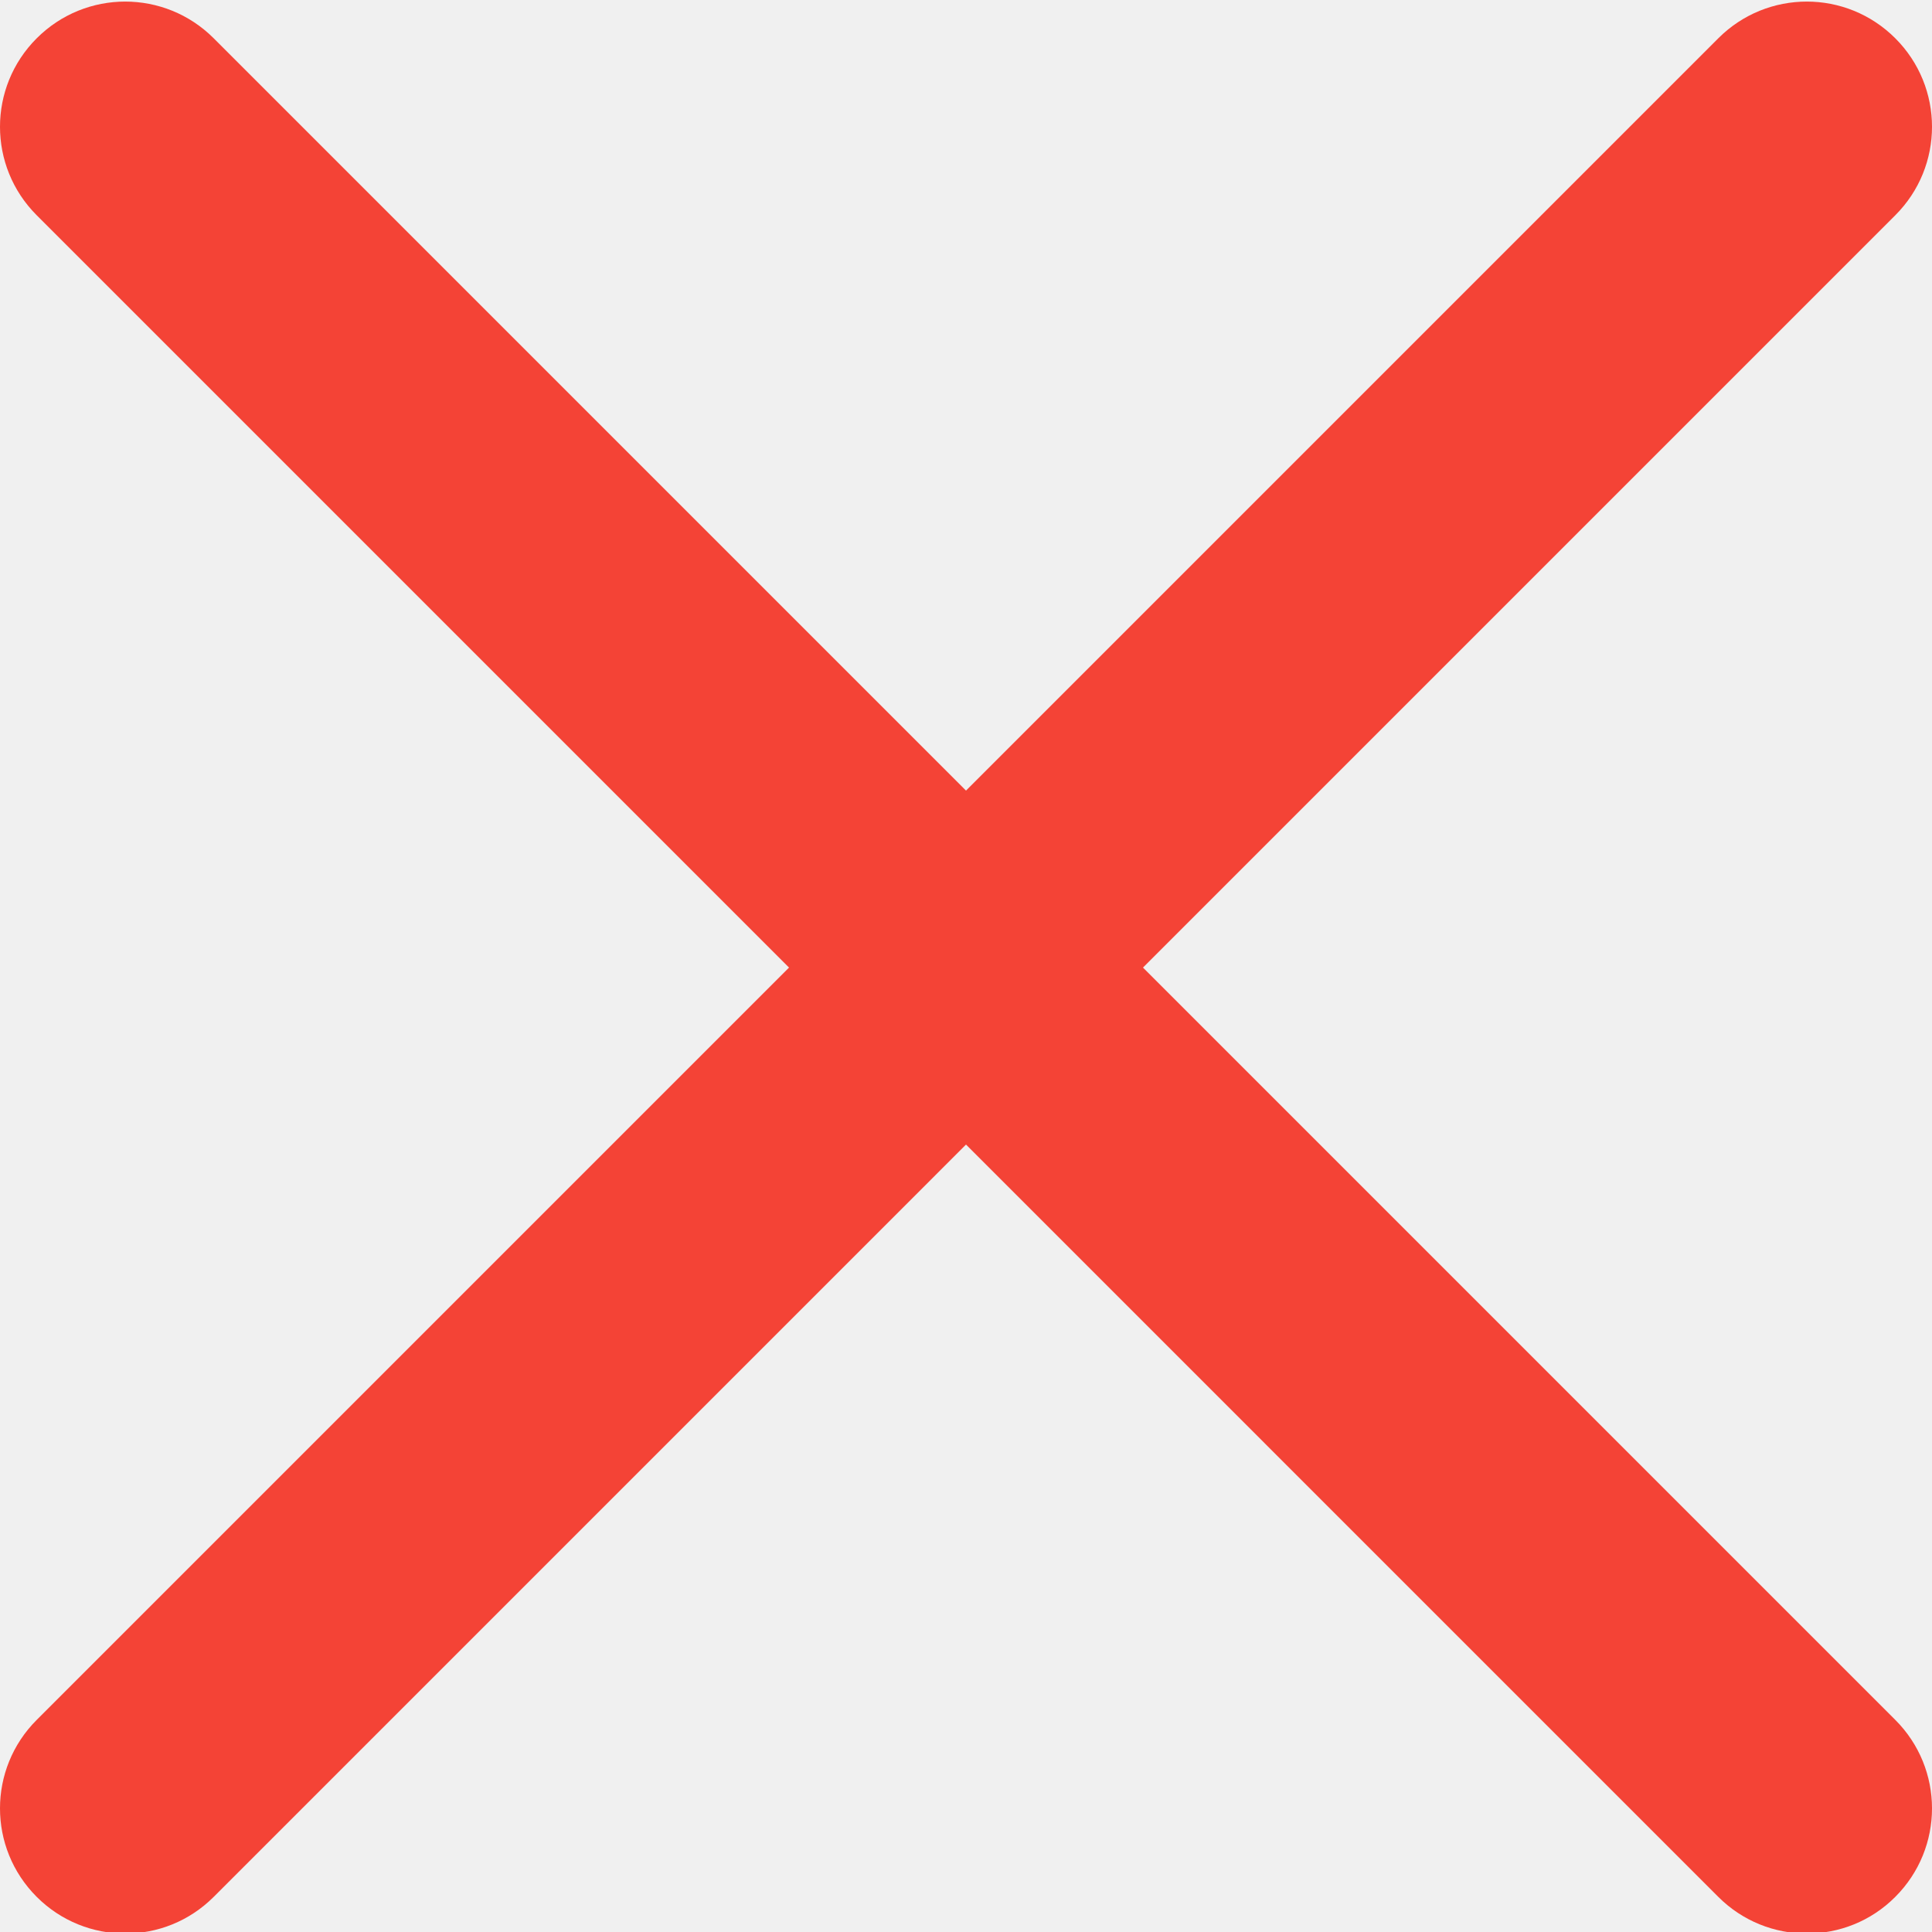
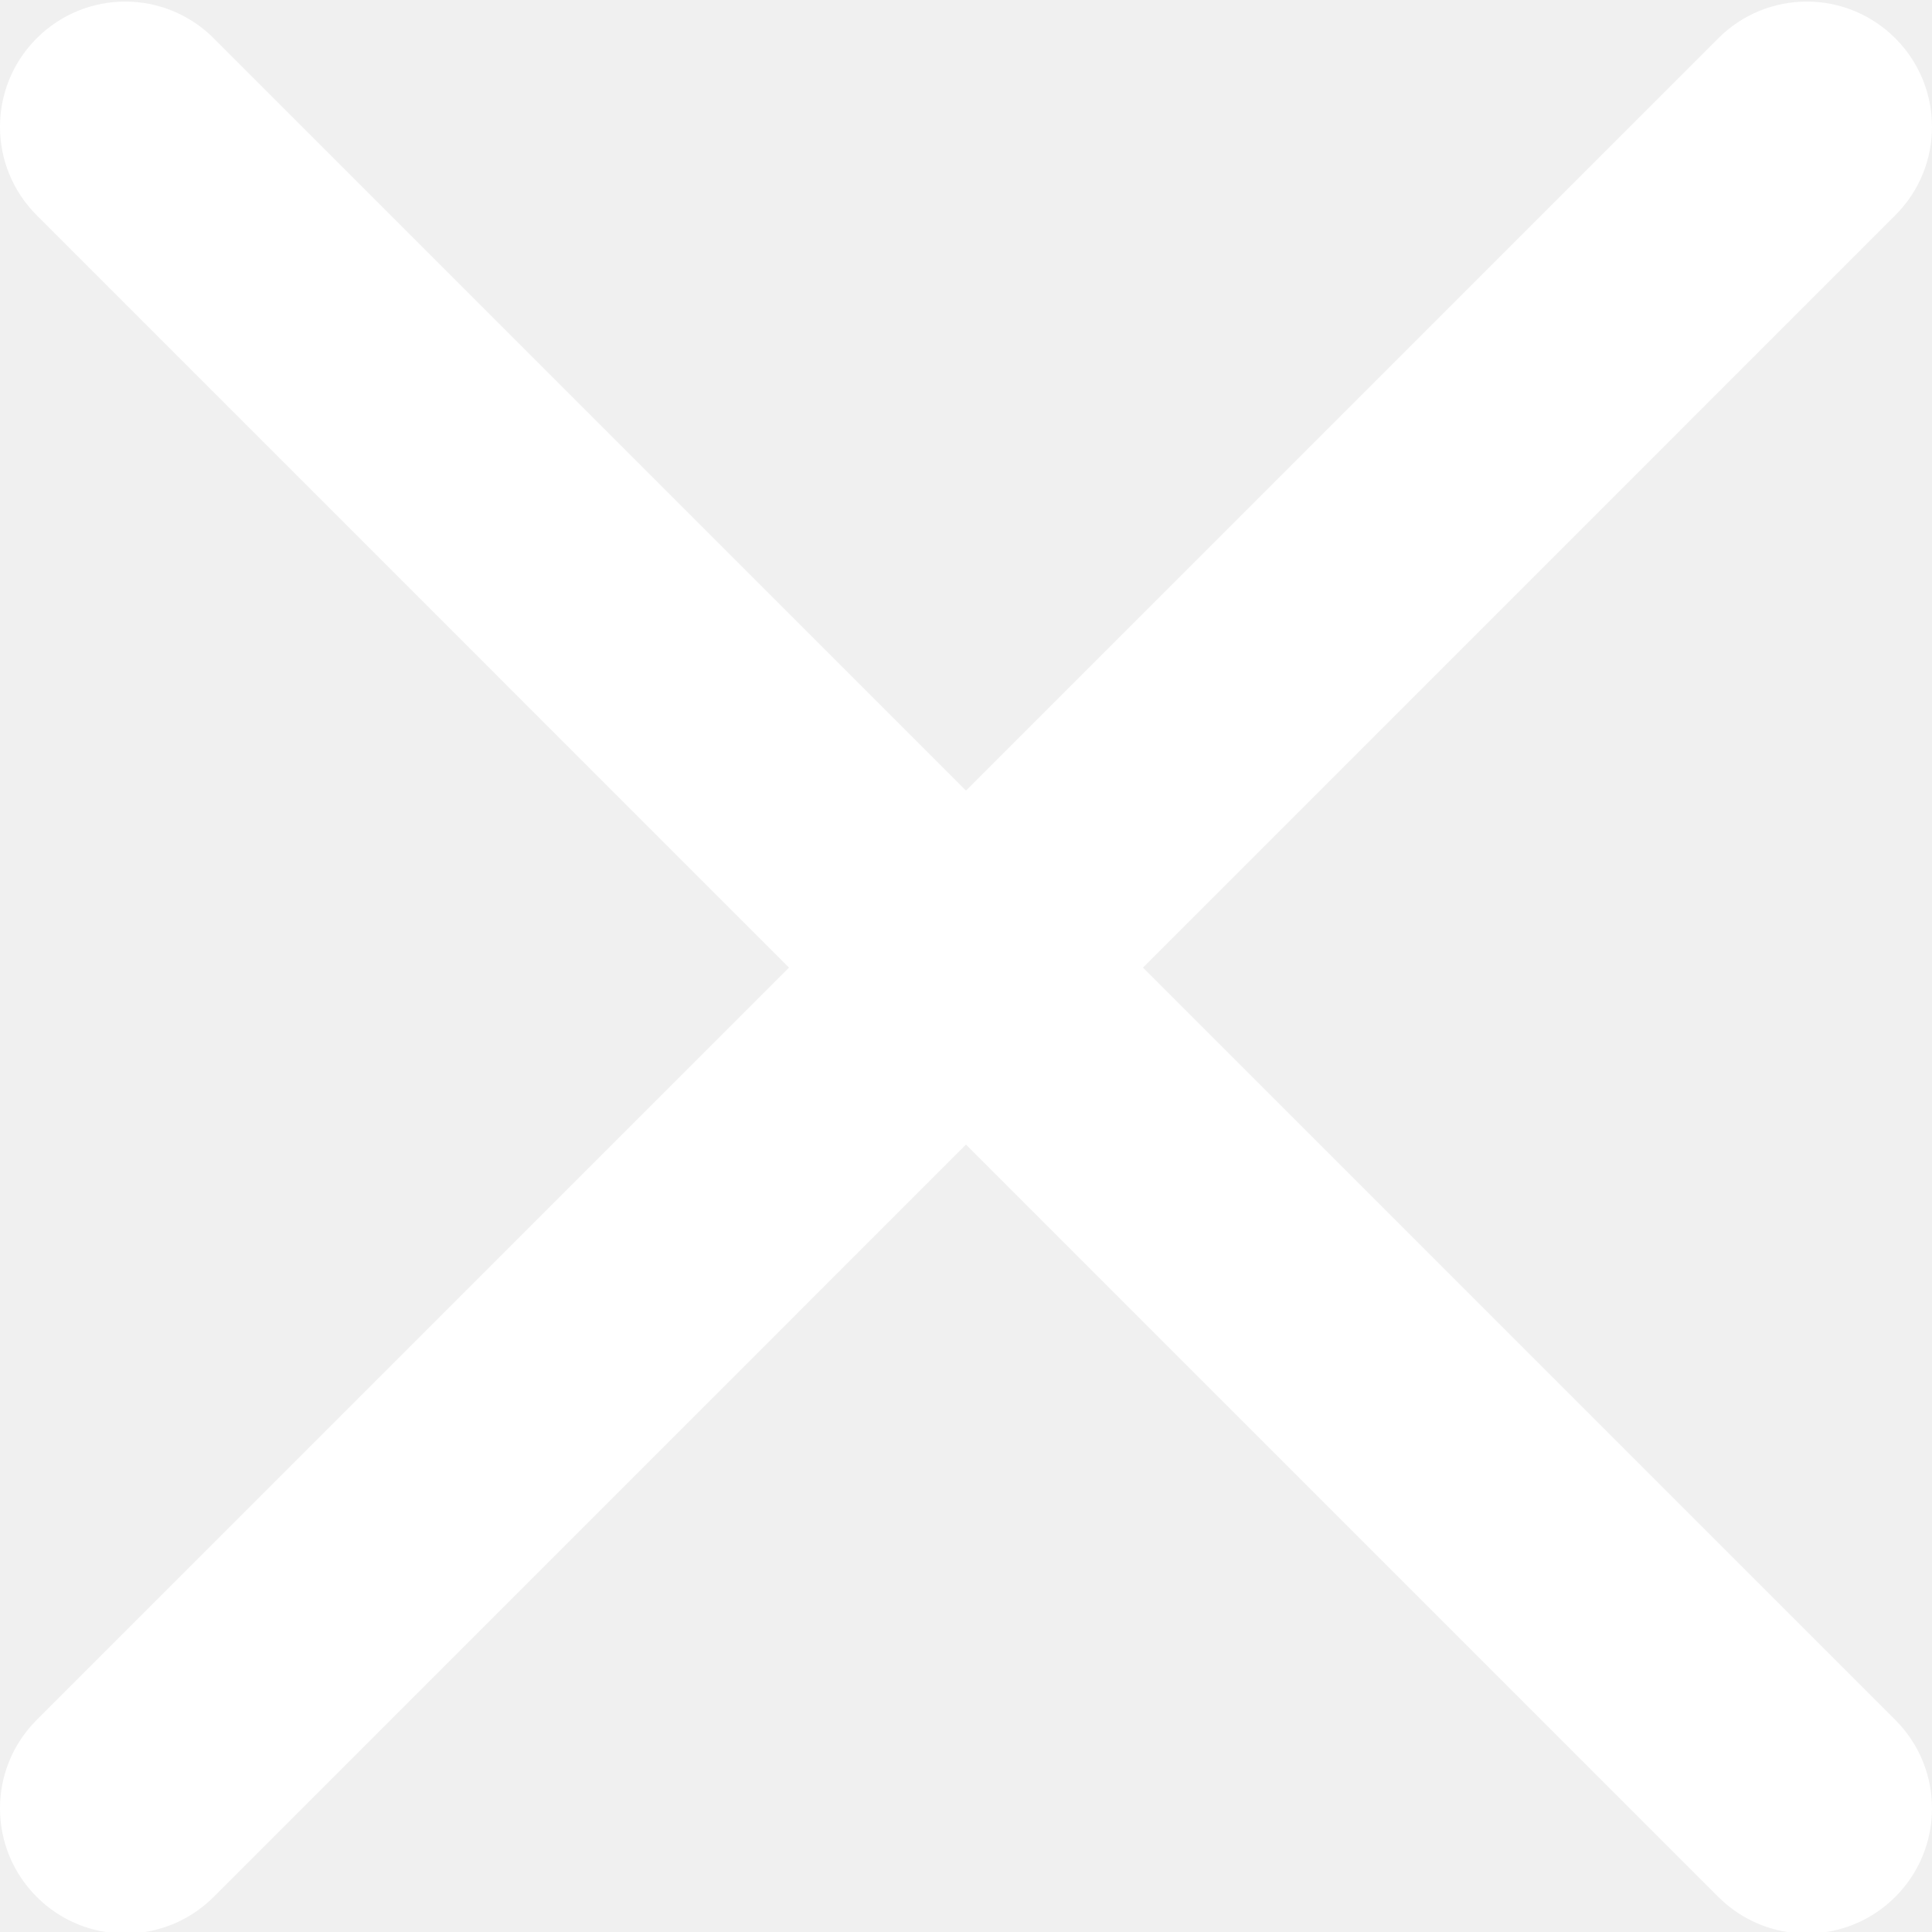
- <svg xmlns="http://www.w3.org/2000/svg" height="329pt" viewBox="0 0 329.269 329" width="329pt">
-   <g fill="#f44336">
-     <path d="m21.34 329.398c-5.461 0-10.926-2.09-15.082-6.25-8.344-8.34-8.344-21.824 0-30.164l286.59-286.594c8.34-8.34 21.824-8.34 30.164 0 8.344 8.34 8.344 21.824 0 30.164l-286.59 286.594c-4.184 4.18-9.621 6.25-15.082 6.25zm0 0" />
-     <path d="m307.93 329.398c-5.461 0-10.922-2.09-15.082-6.25l-286.59-286.594c-8.344-8.34-8.344-21.824 0-30.164 8.34-8.34 21.82-8.34 30.164 0l286.59 286.594c8.344 8.34 8.344 21.824 0 30.164-4.16 4.18-9.621 6.25-15.082 6.25zm0 0" />
+ <svg xmlns="http://www.w3.org/2000/svg" height="512" viewBox="0 0 329.269 329" width="512">
+   <g>
+     <path d="m194.801 164.77 128.211-128.215c8.344-8.34 8.344-21.824 0-30.164-8.34-8.34-21.824-8.34-30.164 0l-128.215 128.215-128.211-128.215c-8.344-8.34-21.824-8.34-30.164 0-8.344 8.34-8.344 21.824 0 30.164l128.211 128.215-128.211 128.215c-8.344 8.34-8.344 21.824 0 30.164 4.156 4.16 9.621 6.25 15.082 6.25 5.461 0 10.922-2.09 15.082-6.25l128.211-128.215 128.215 128.215c4.16 4.16 9.621 6.25 15.082 6.25 5.461 0 10.922-2.09 15.082-6.25 8.344-8.34 8.344-21.824 0-30.164zm0 0" data-original="#000000" class="active-path" style="fill:#FFFFFF" data-old_color="#000000" />
  </g>
</svg>
